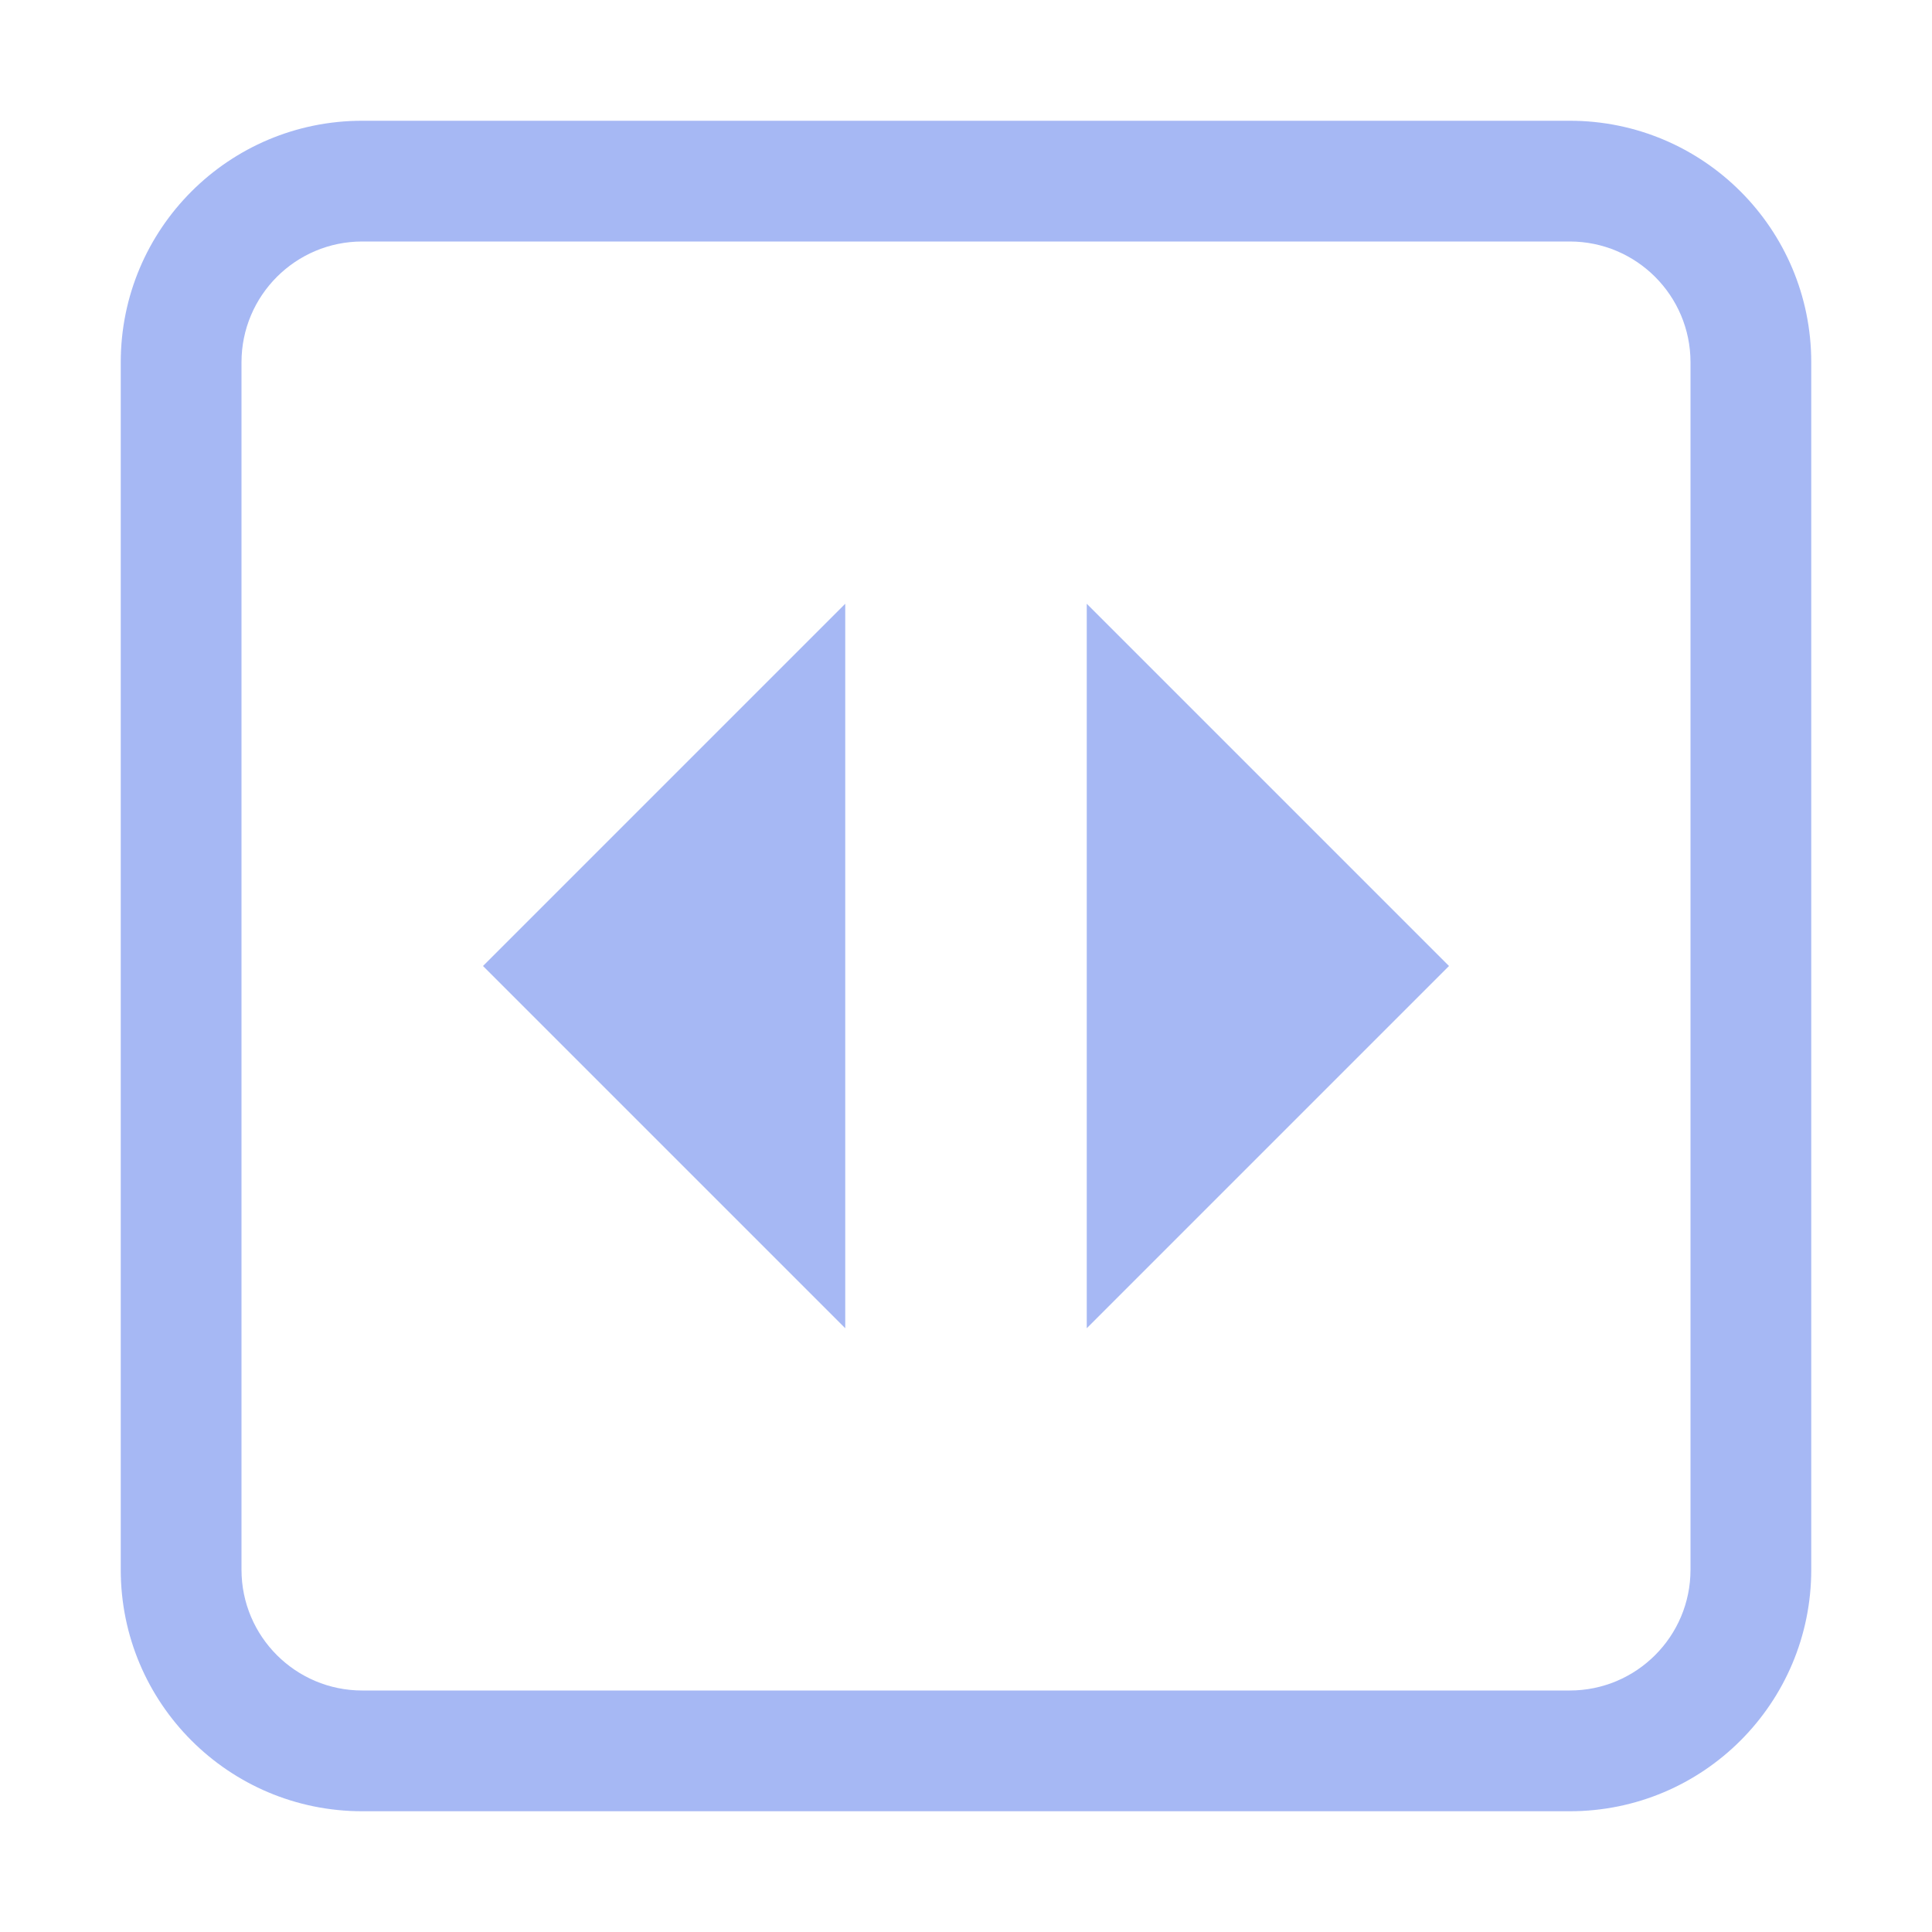
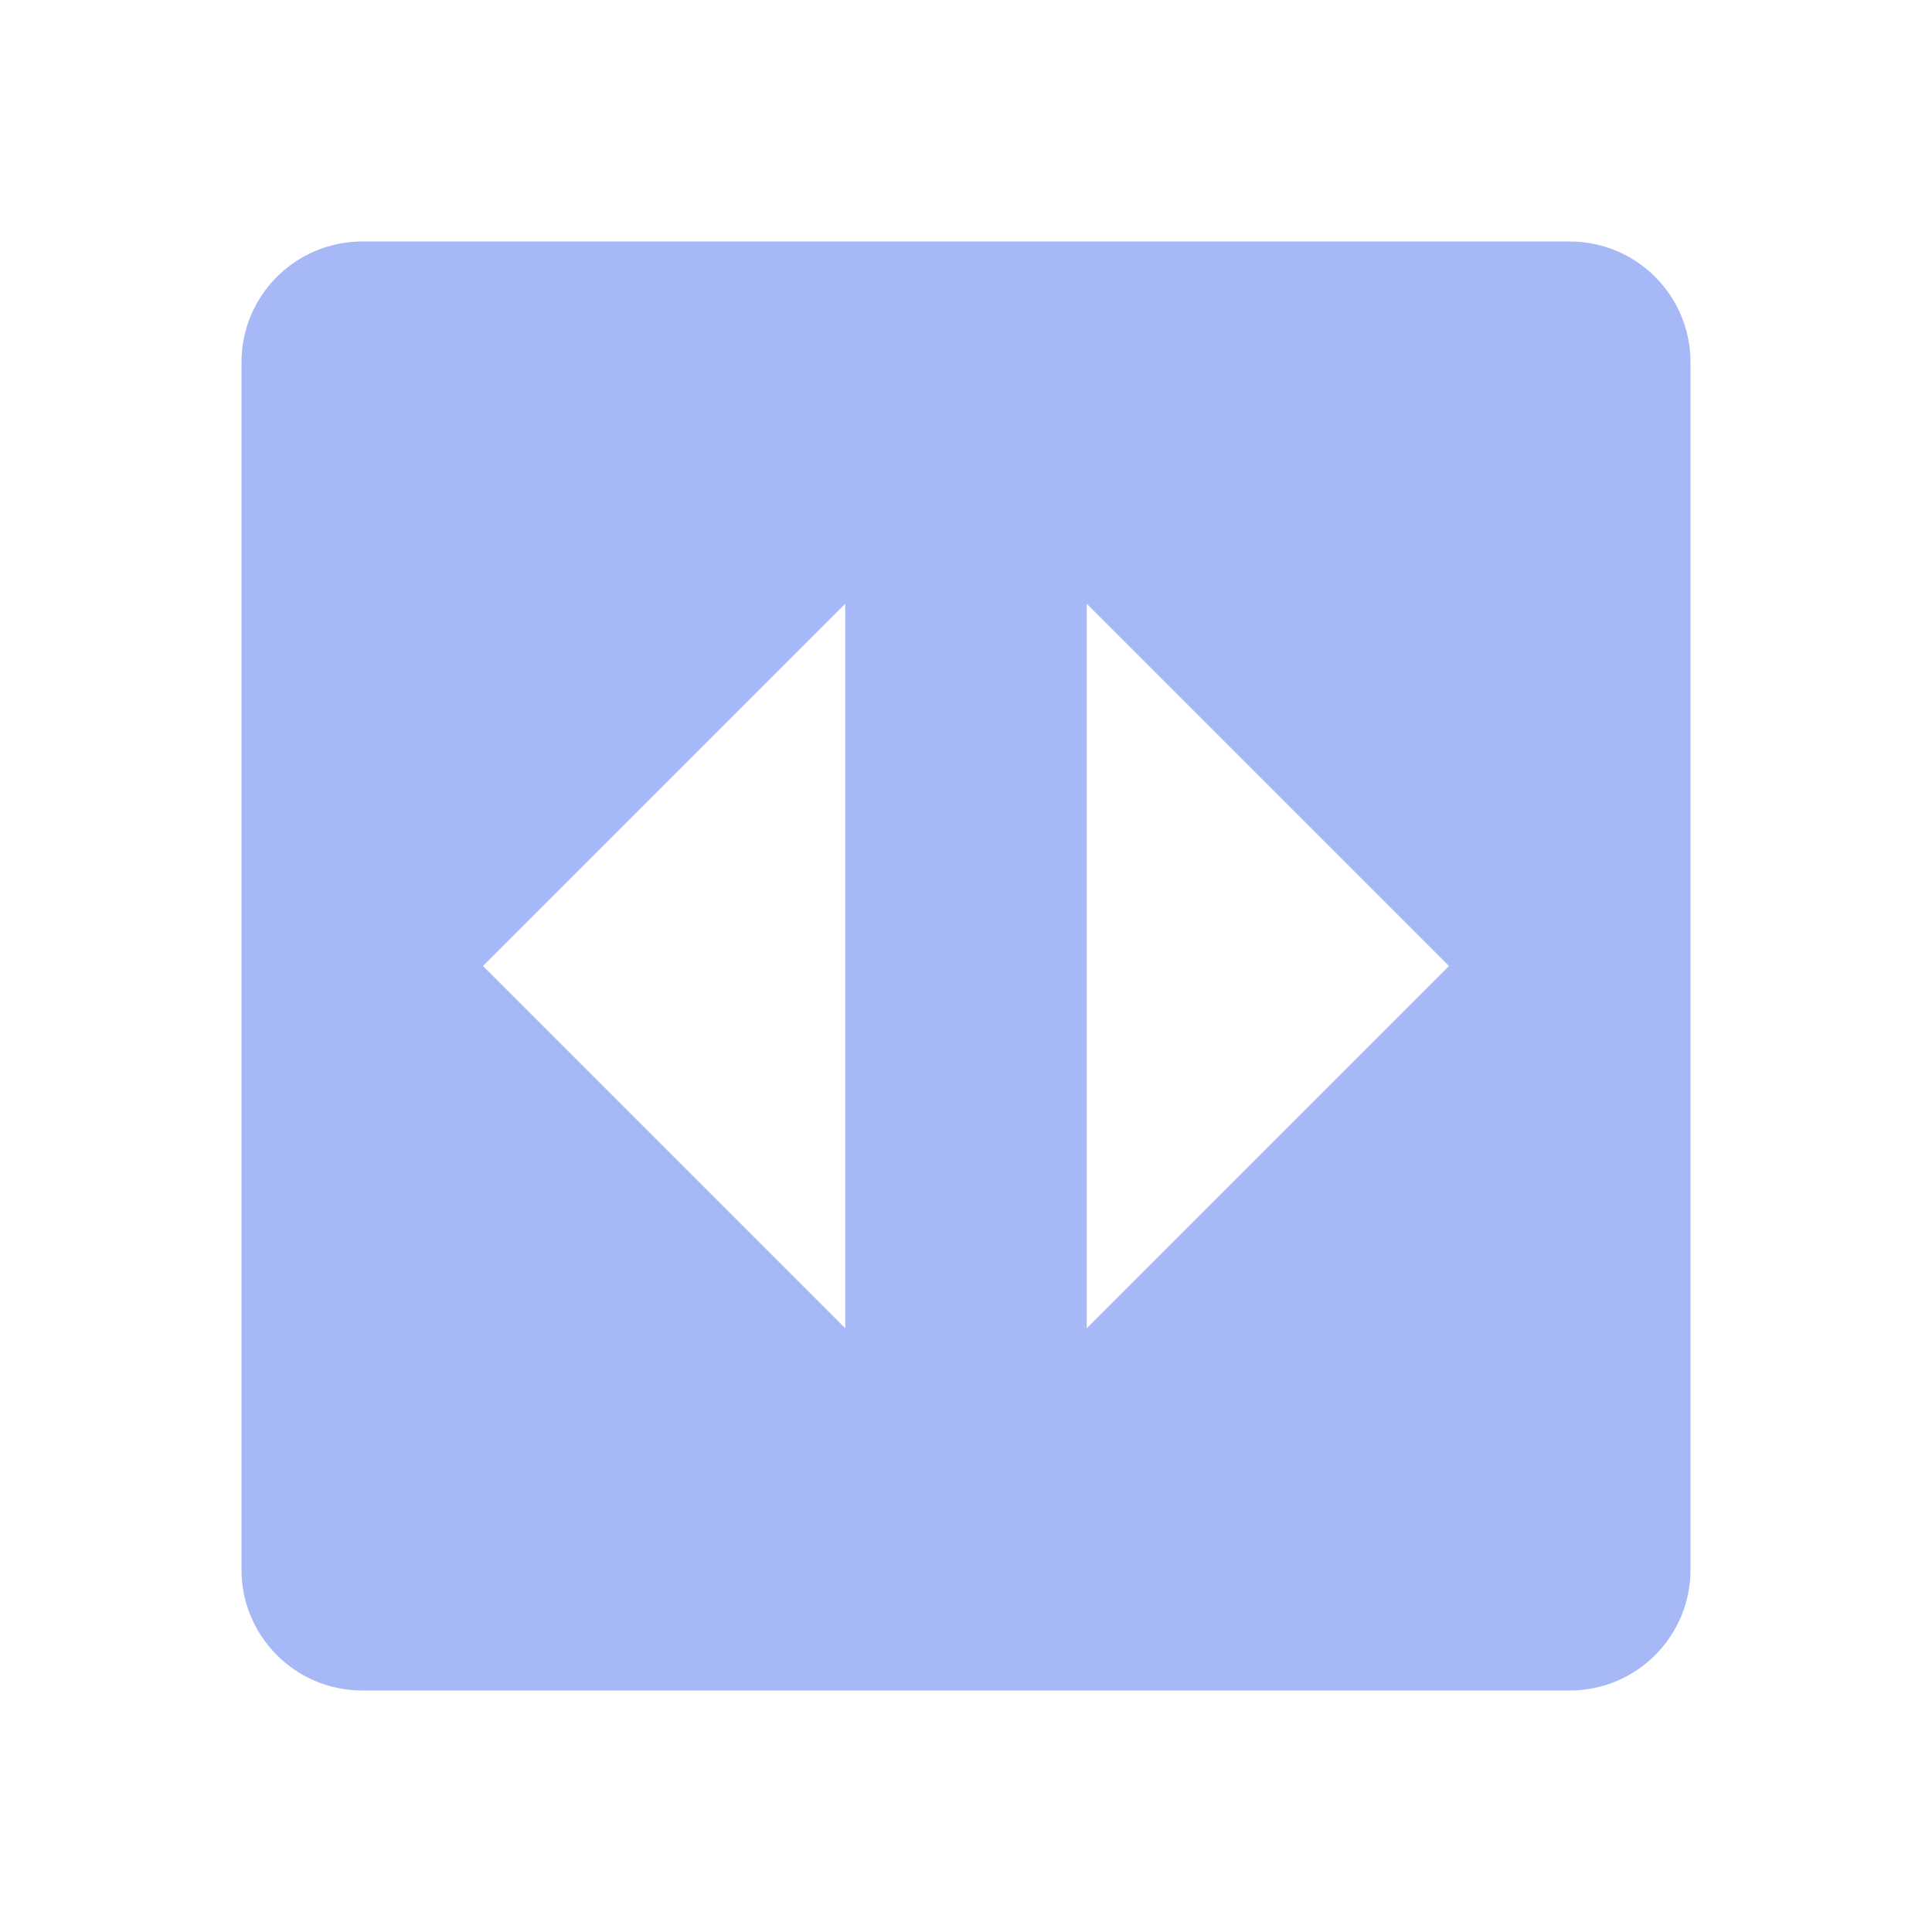
<svg xmlns="http://www.w3.org/2000/svg" height="16" viewBox="0 0 16 16" width="16">
-   <g transform="translate(0 -1036.4)">
-     <ellipse cx="3" cy="1039.4" fill="#6e6e6e" />
-     <path d="m3 1c-1.105 0-2 .895-2 2v10c0 1.105.895 2 2 2h10c1.105 0 2-.895 2-2v-10c0-1.105-.895-2-2-2zm0 1h10c.552 0.0 1.0.448 1 1v10c-0.0.552-.448 1-1 1h-10c-.552-0-1-.448-1-1v-10c0-.552.448-1 1-1zm4 3-3 3 3 3zm2 0v6l3-3z" fill="#a5b7f3" fill-opacity=".988" fill-rule="evenodd" transform="translate(0 1036.4)" />
-   </g>
+   <path d="m3 2c-.552 0-1.0.448-1 1v10c0.0.552.448 1 1 1h10c.552-0.0 1-.448 1-1v-10c-0-.552-.448-1-1-1zm4 3v6l-3-3zm2 0 3 3-3 3z" fill="#a5b7f4" fill-opacity=".988" stroke-linecap="round" stroke-width="7.559" />
+   <ellipse cx="3" cy="3" fill="#6e6e6e" />
</svg>
